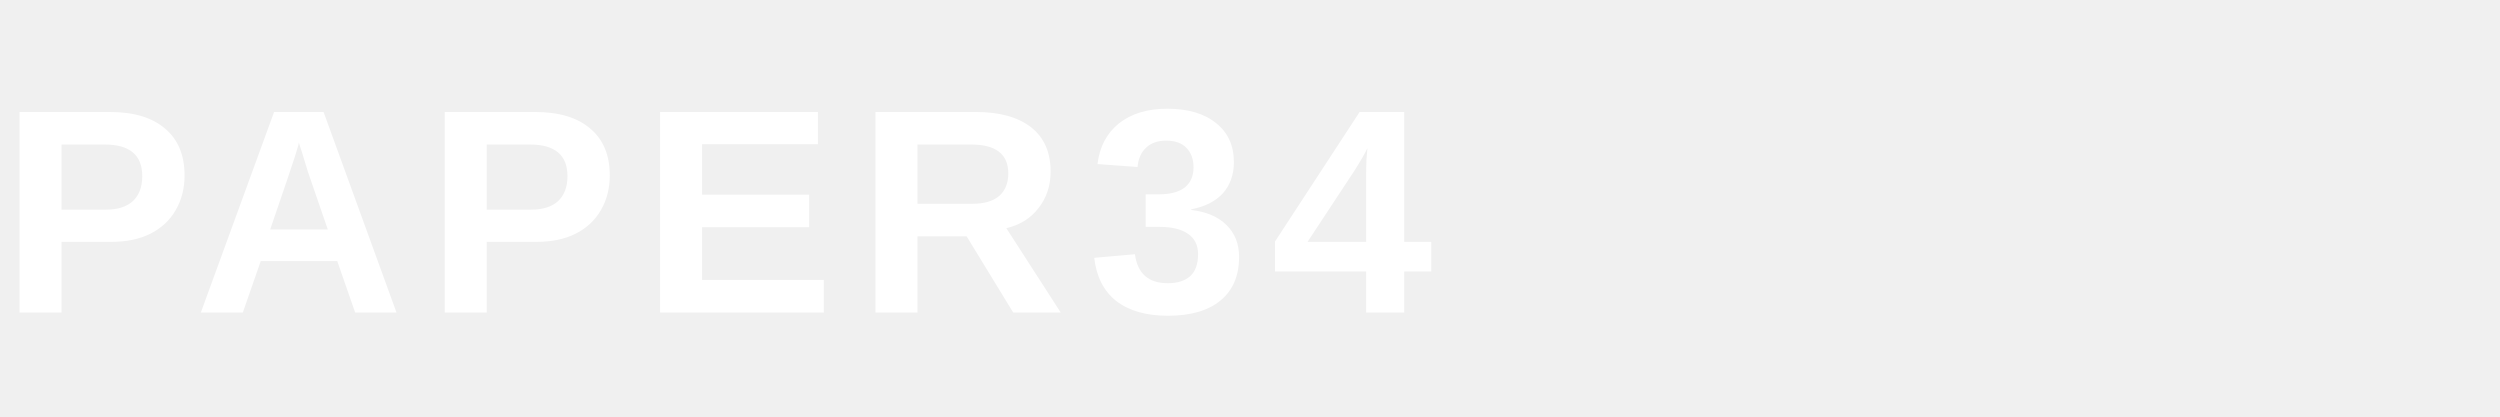
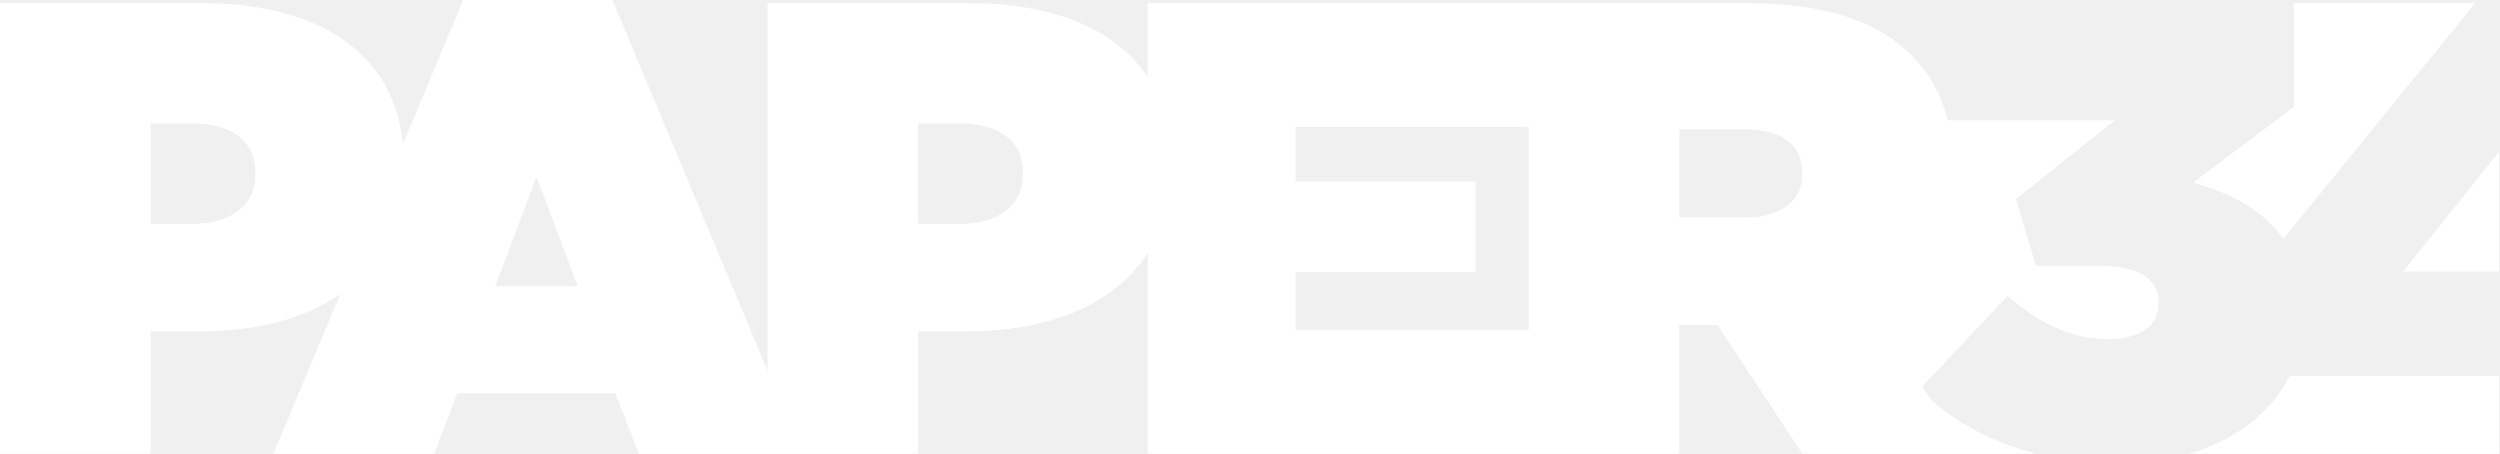
- <svg xmlns="http://www.w3.org/2000/svg" viewBox="0 0 120 20" fill="white">
-   <text x="0" y="15" font-family="'DM Sans', 'Helvetica Neue', Arial, sans-serif" font-size="14" font-weight="700" letter-spacing="1">PAPER34</text>
+ <svg xmlns="http://www.w3.org/2000/svg" id="Calque_2" viewBox="0 0 612.51 111.15">
+   <defs>
+     <style>.cls-1{fill:#fff;}</style>
+   </defs>
+   <g id="Calque_1-2">
+     <g>
+       <polygon class="cls-1" points="589.02 66.53 612.51 66.53 612.51 37.21 589.02 66.53" />
+       <path class="cls-1" d="m559.65,58.53L606.67.79h-44.43v25.38l-24.75,18.6c9.75,2.6,17.46,7.03,22.16,13.76Z" />
+       <path class="cls-1" d="m536.57,111.15h75.94v-19.08h-51.29c-4.68,9.38-13.66,15.85-24.65,19.08Z" />
+       <path class="cls-1" d="m514.62,65.12h-15.61l-4.89-16.4,24.28-19.24h-40.33s-.01,0-.02,0,0,0-.01,0h-.63v-.05s-.05,0-.07,0c-1.5-6.37-4.5-11.57-8.95-16.03-7.73-7.72-20.18-12.61-39.73-12.61h-147.37v18.1c-7.98-12.06-23.59-18.1-43.5-18.1h-49.66v90.06L150.11,0h-36.58l-14.75,35.26C96.45,12.28,77.14.79,49.66.79H0v110.37h36.89v-29.96h11.98c13.95,0,25.82-3.11,34.51-9.15l-16.36,39.1h39.42l5.68-14.82h38.63l5.83,14.82h68.44v-29.96h11.98c20.31,0,36.21-6.6,44.29-19.22v49.18h130.34v-31.53h9.3l20.81,31.53h57.33c-10-2.5-18.35-6.9-25.46-12.85l-2.46-3.59,20.91-22.22c7.73,6.82,15.88,10.6,24.44,10.6s12.61-3.63,12.61-8.83v-.31c0-5.36-4.73-8.83-14.51-8.83ZM62.59,42.73c0,7.88-6.31,12.14-15.77,12.14h-9.93v-24.6h10.09c9.78,0,15.61,4.1,15.61,12.14v.32Zm58.82,27.43l10.09-26.8,10.09,26.8h-20.18Zm129.3-27.43c0,7.88-6.31,12.14-15.77,12.14h-9.93v-24.6h10.09c9.78,0,15.61,4.1,15.61,12.14v.32Zm66.83,38.15v-14.22h44.17v-22.17h-44.17v-13.43h57.19v49.82h-57.19Zm124.19-38.31c0,6.78-5.36,10.72-14.19,10.72h-15.92v-21.6h16.08c8.51,0,14.03,3.47,14.03,10.56v.31Z" />
+     </g>
+   </g>
</svg>
